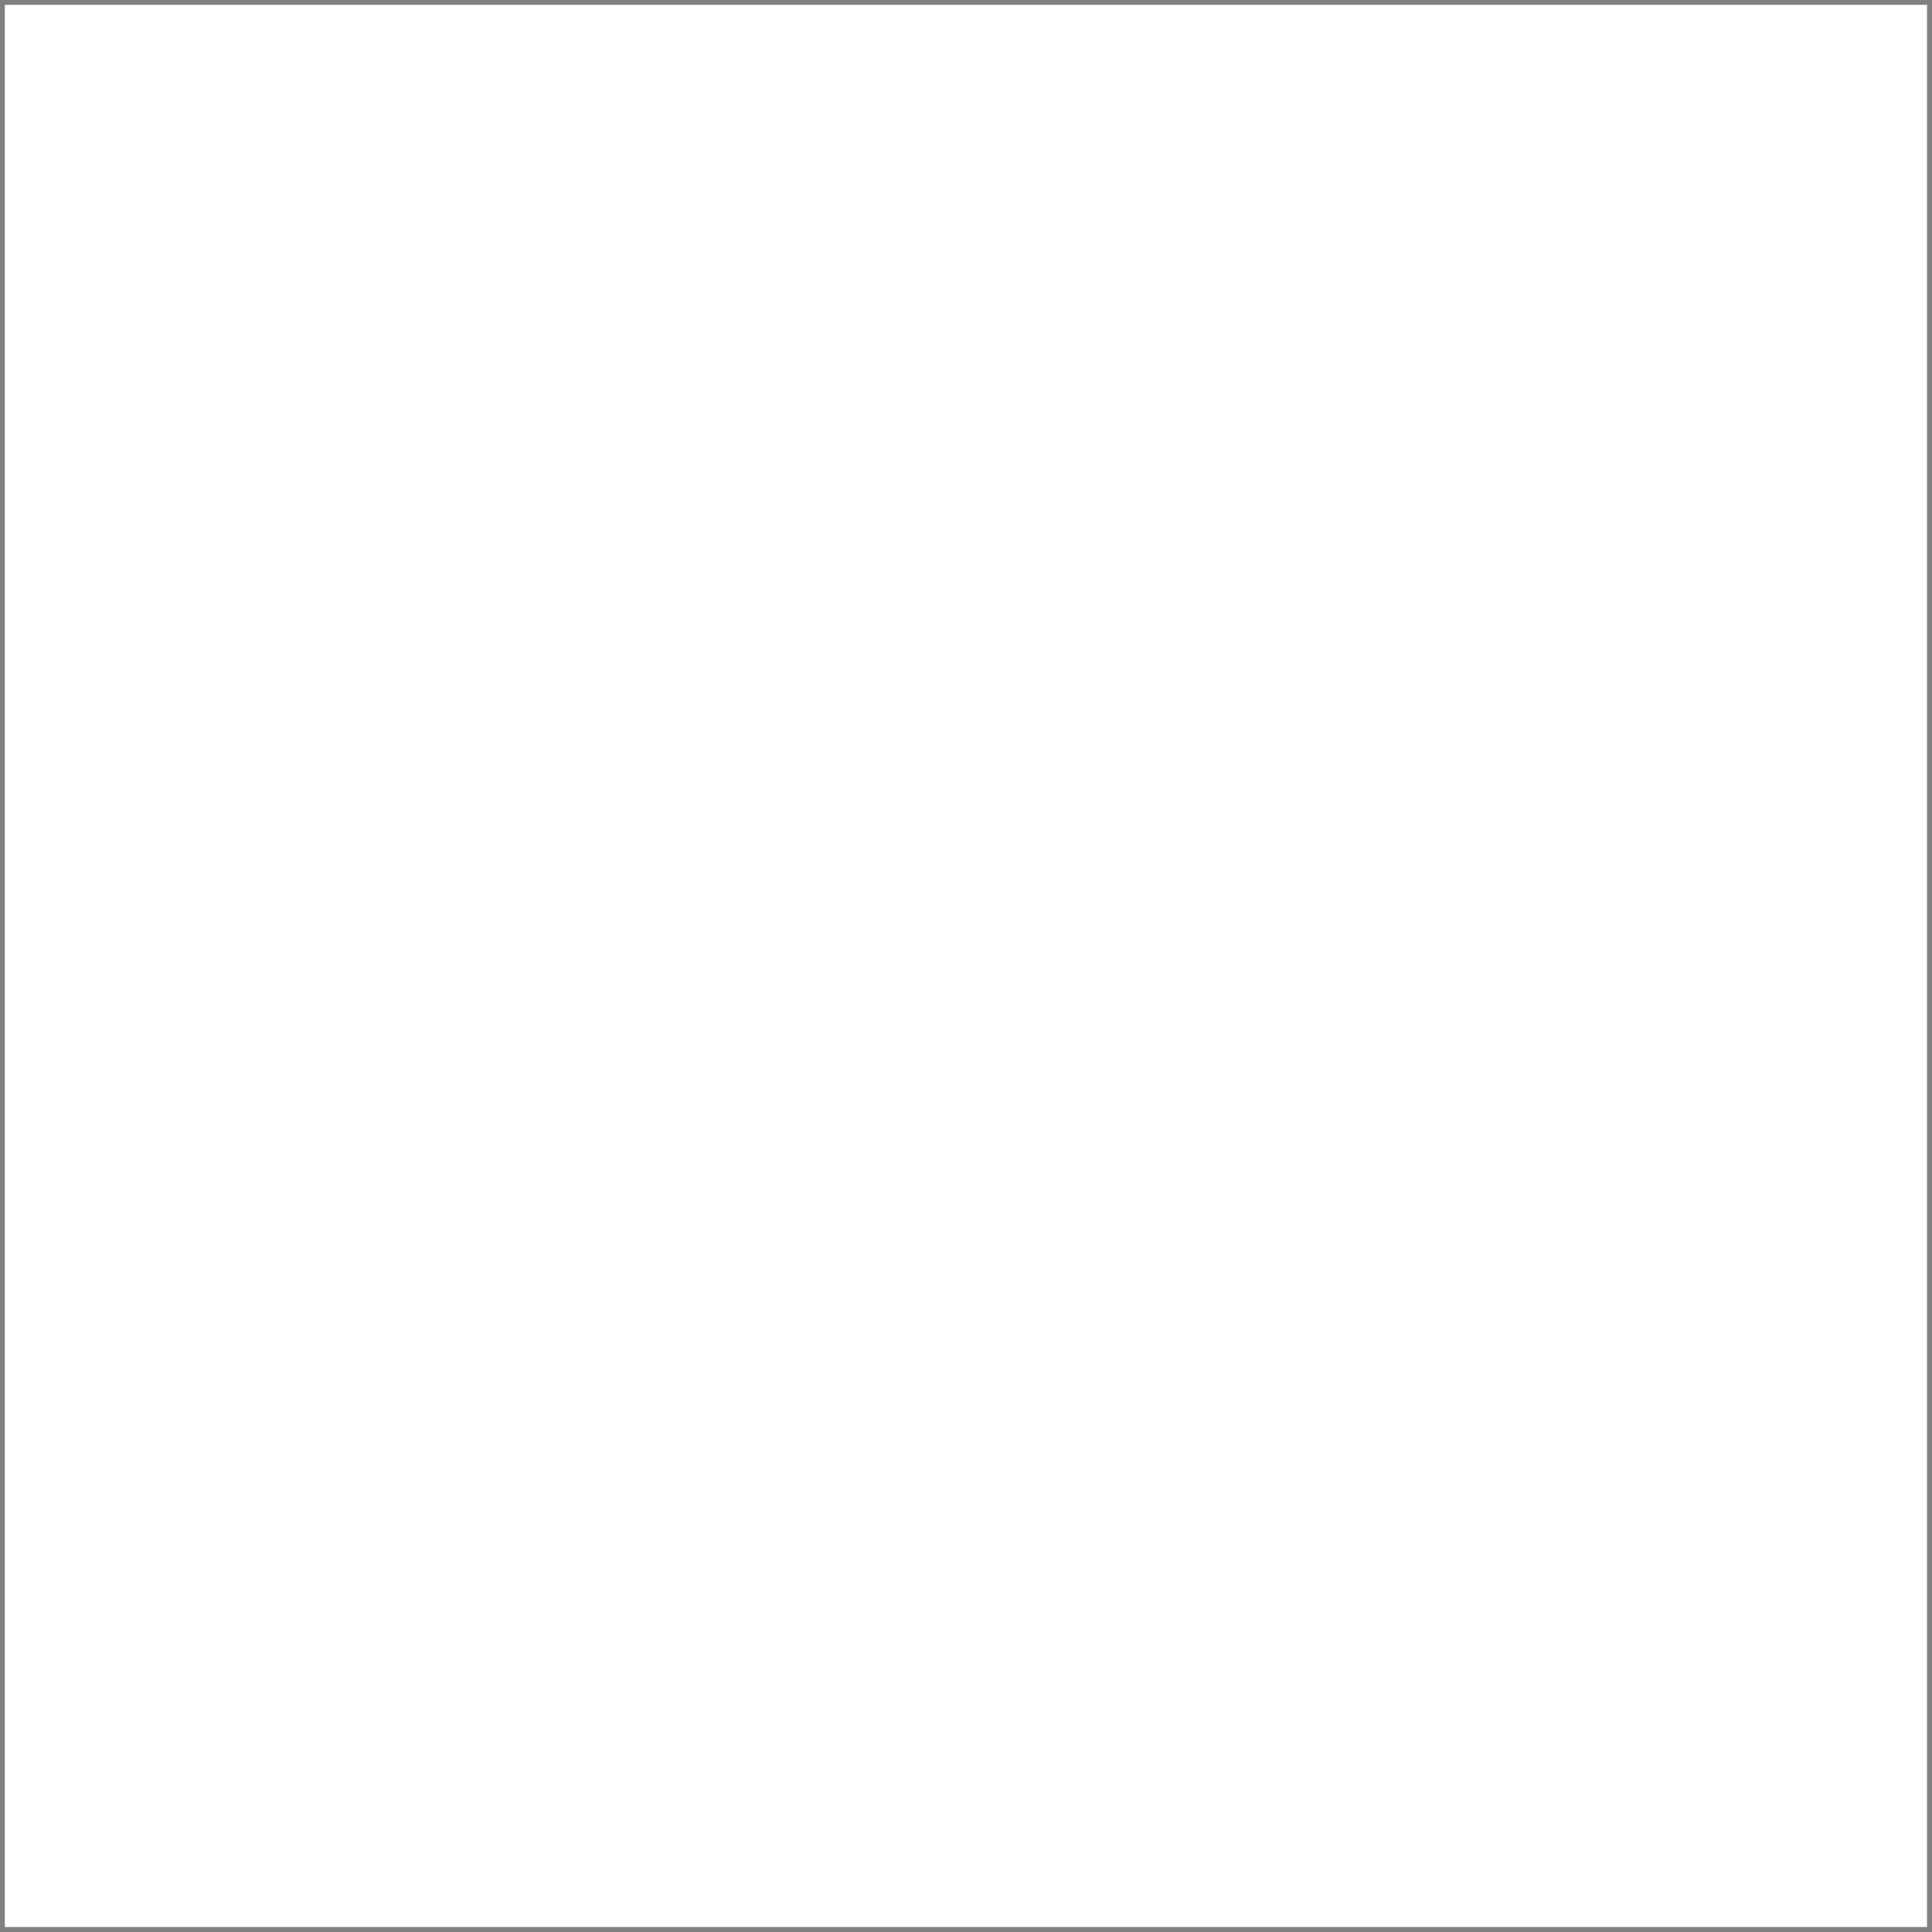
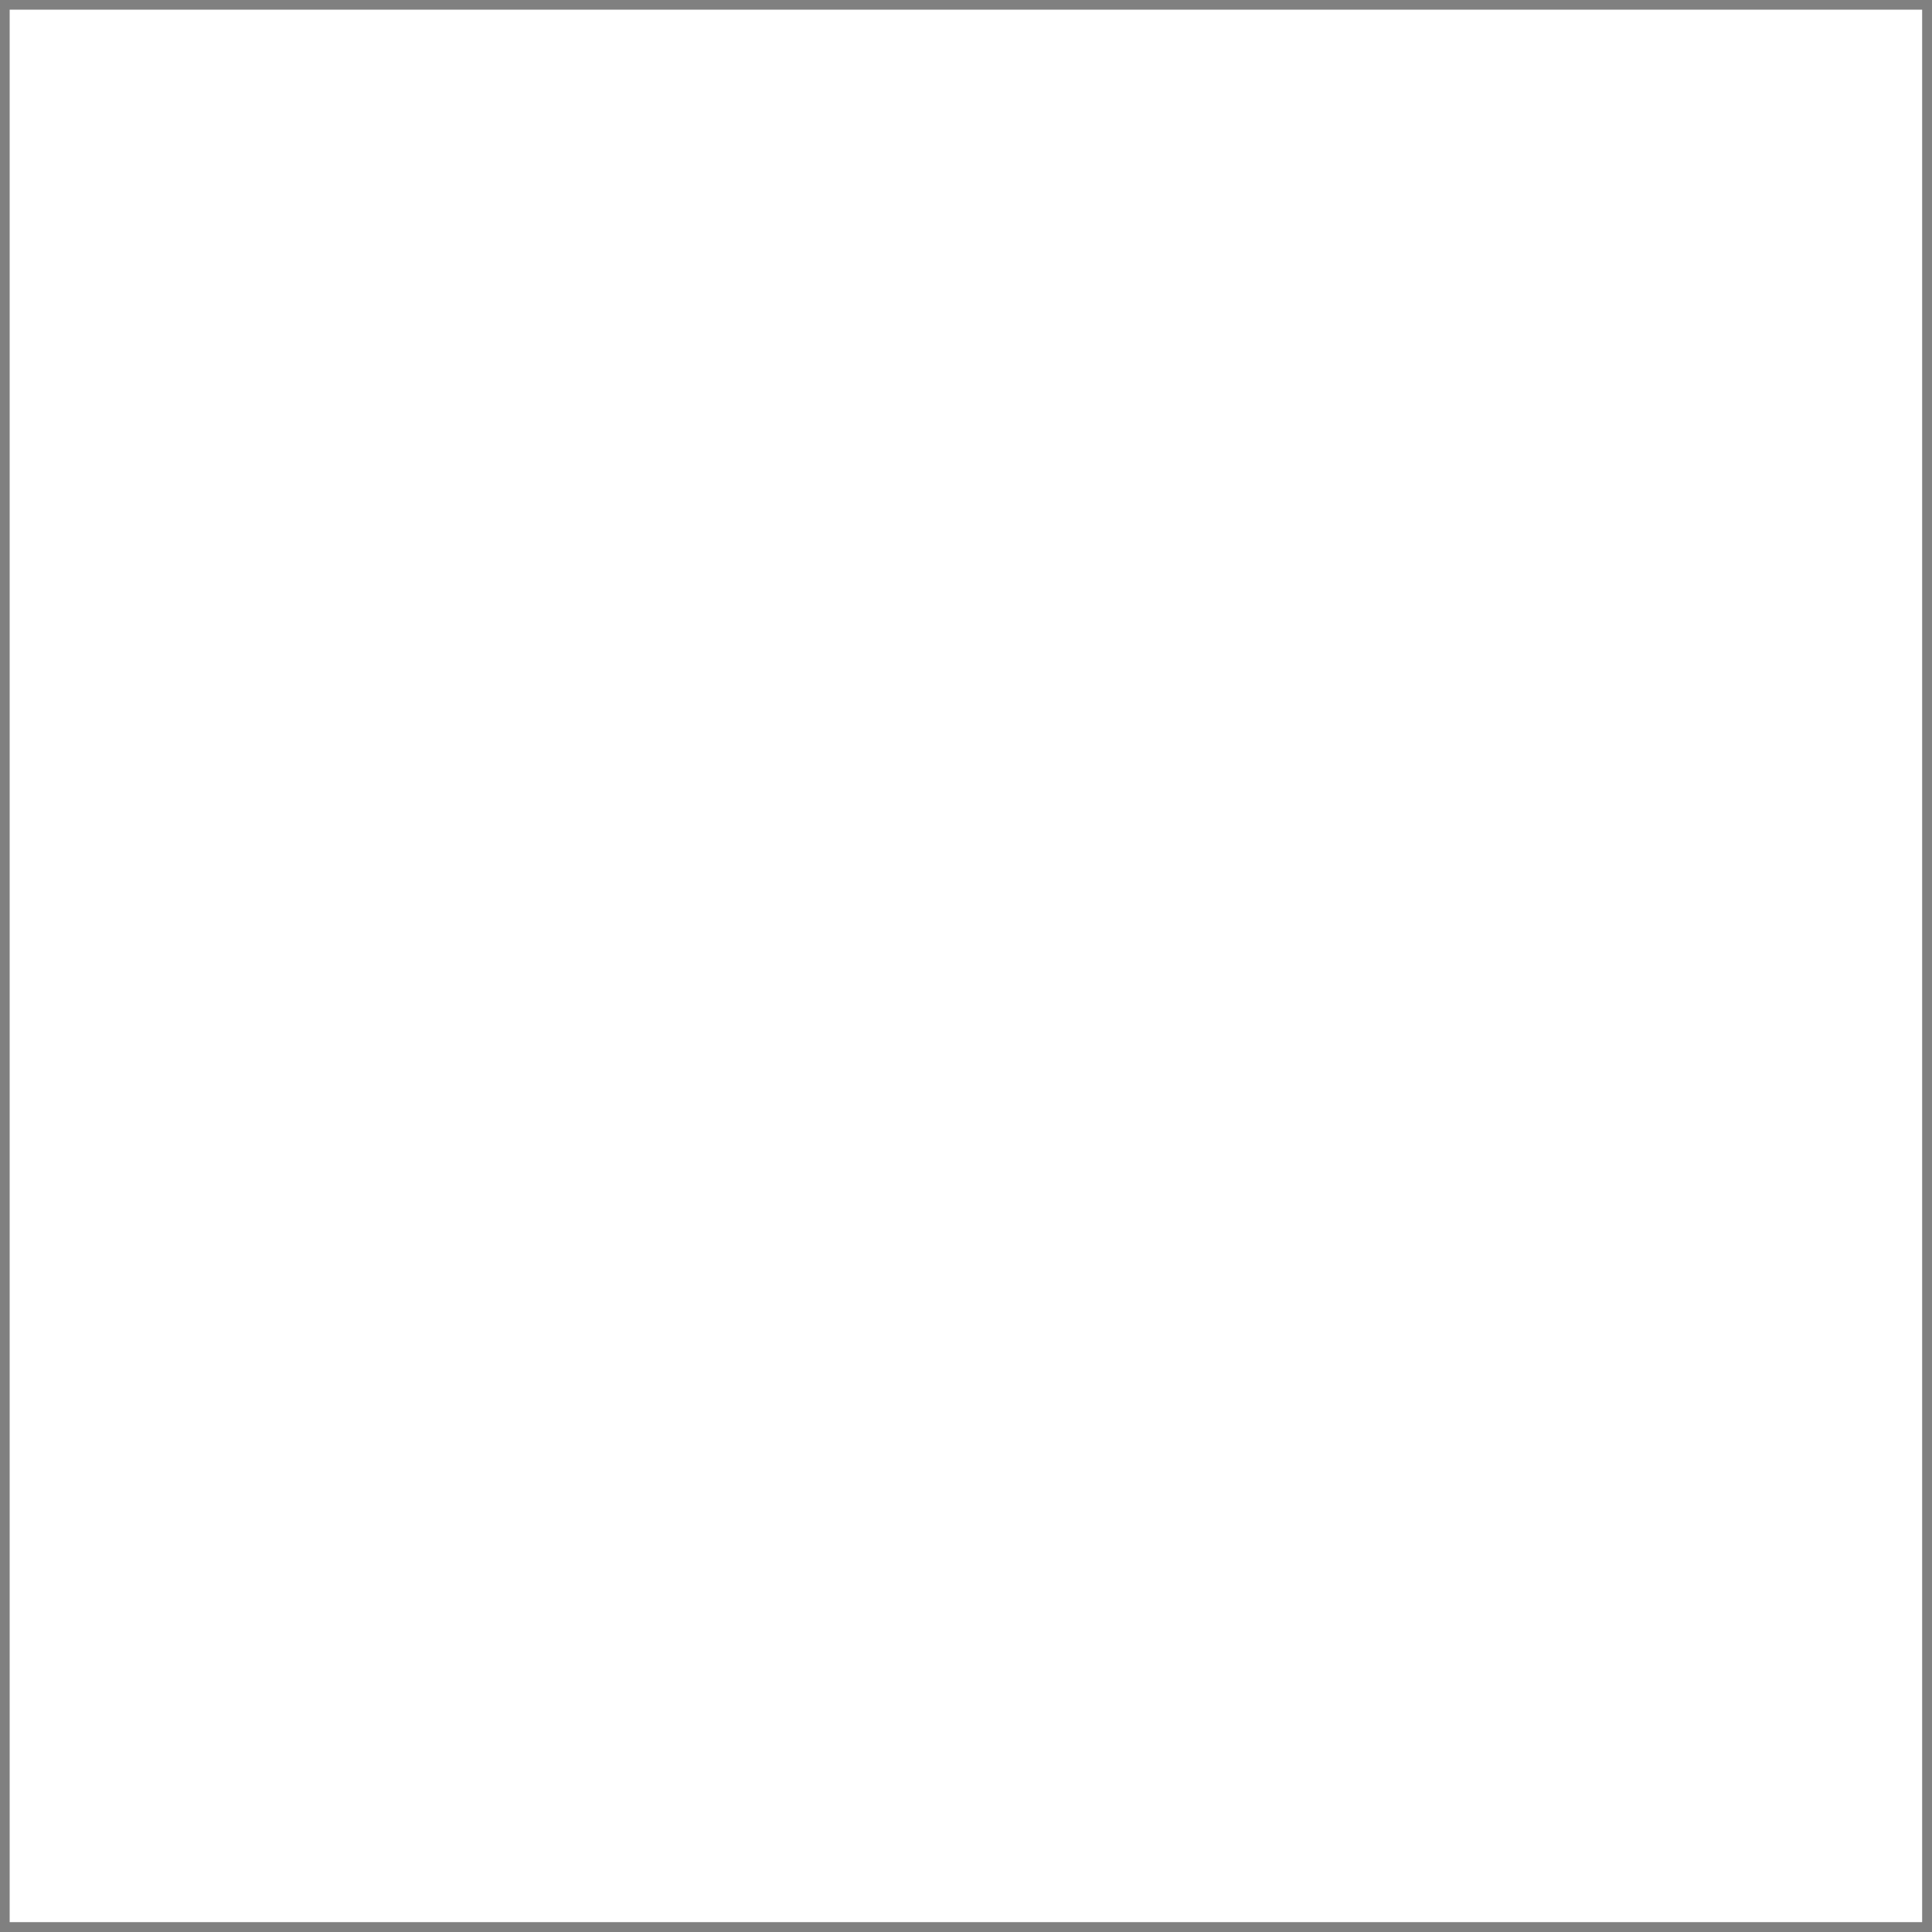
- <svg xmlns="http://www.w3.org/2000/svg" width="100" height="100" fill="none" stroke="gray" stroke-width="0.5">
+ <svg xmlns="http://www.w3.org/2000/svg" width="100" height="100" fill="none" stroke="gray" strokeWidth="0.5">
  <rect width="100" height="100" fill="none" />
  <path d="M0 100L100 100L100 0" />
</svg>
